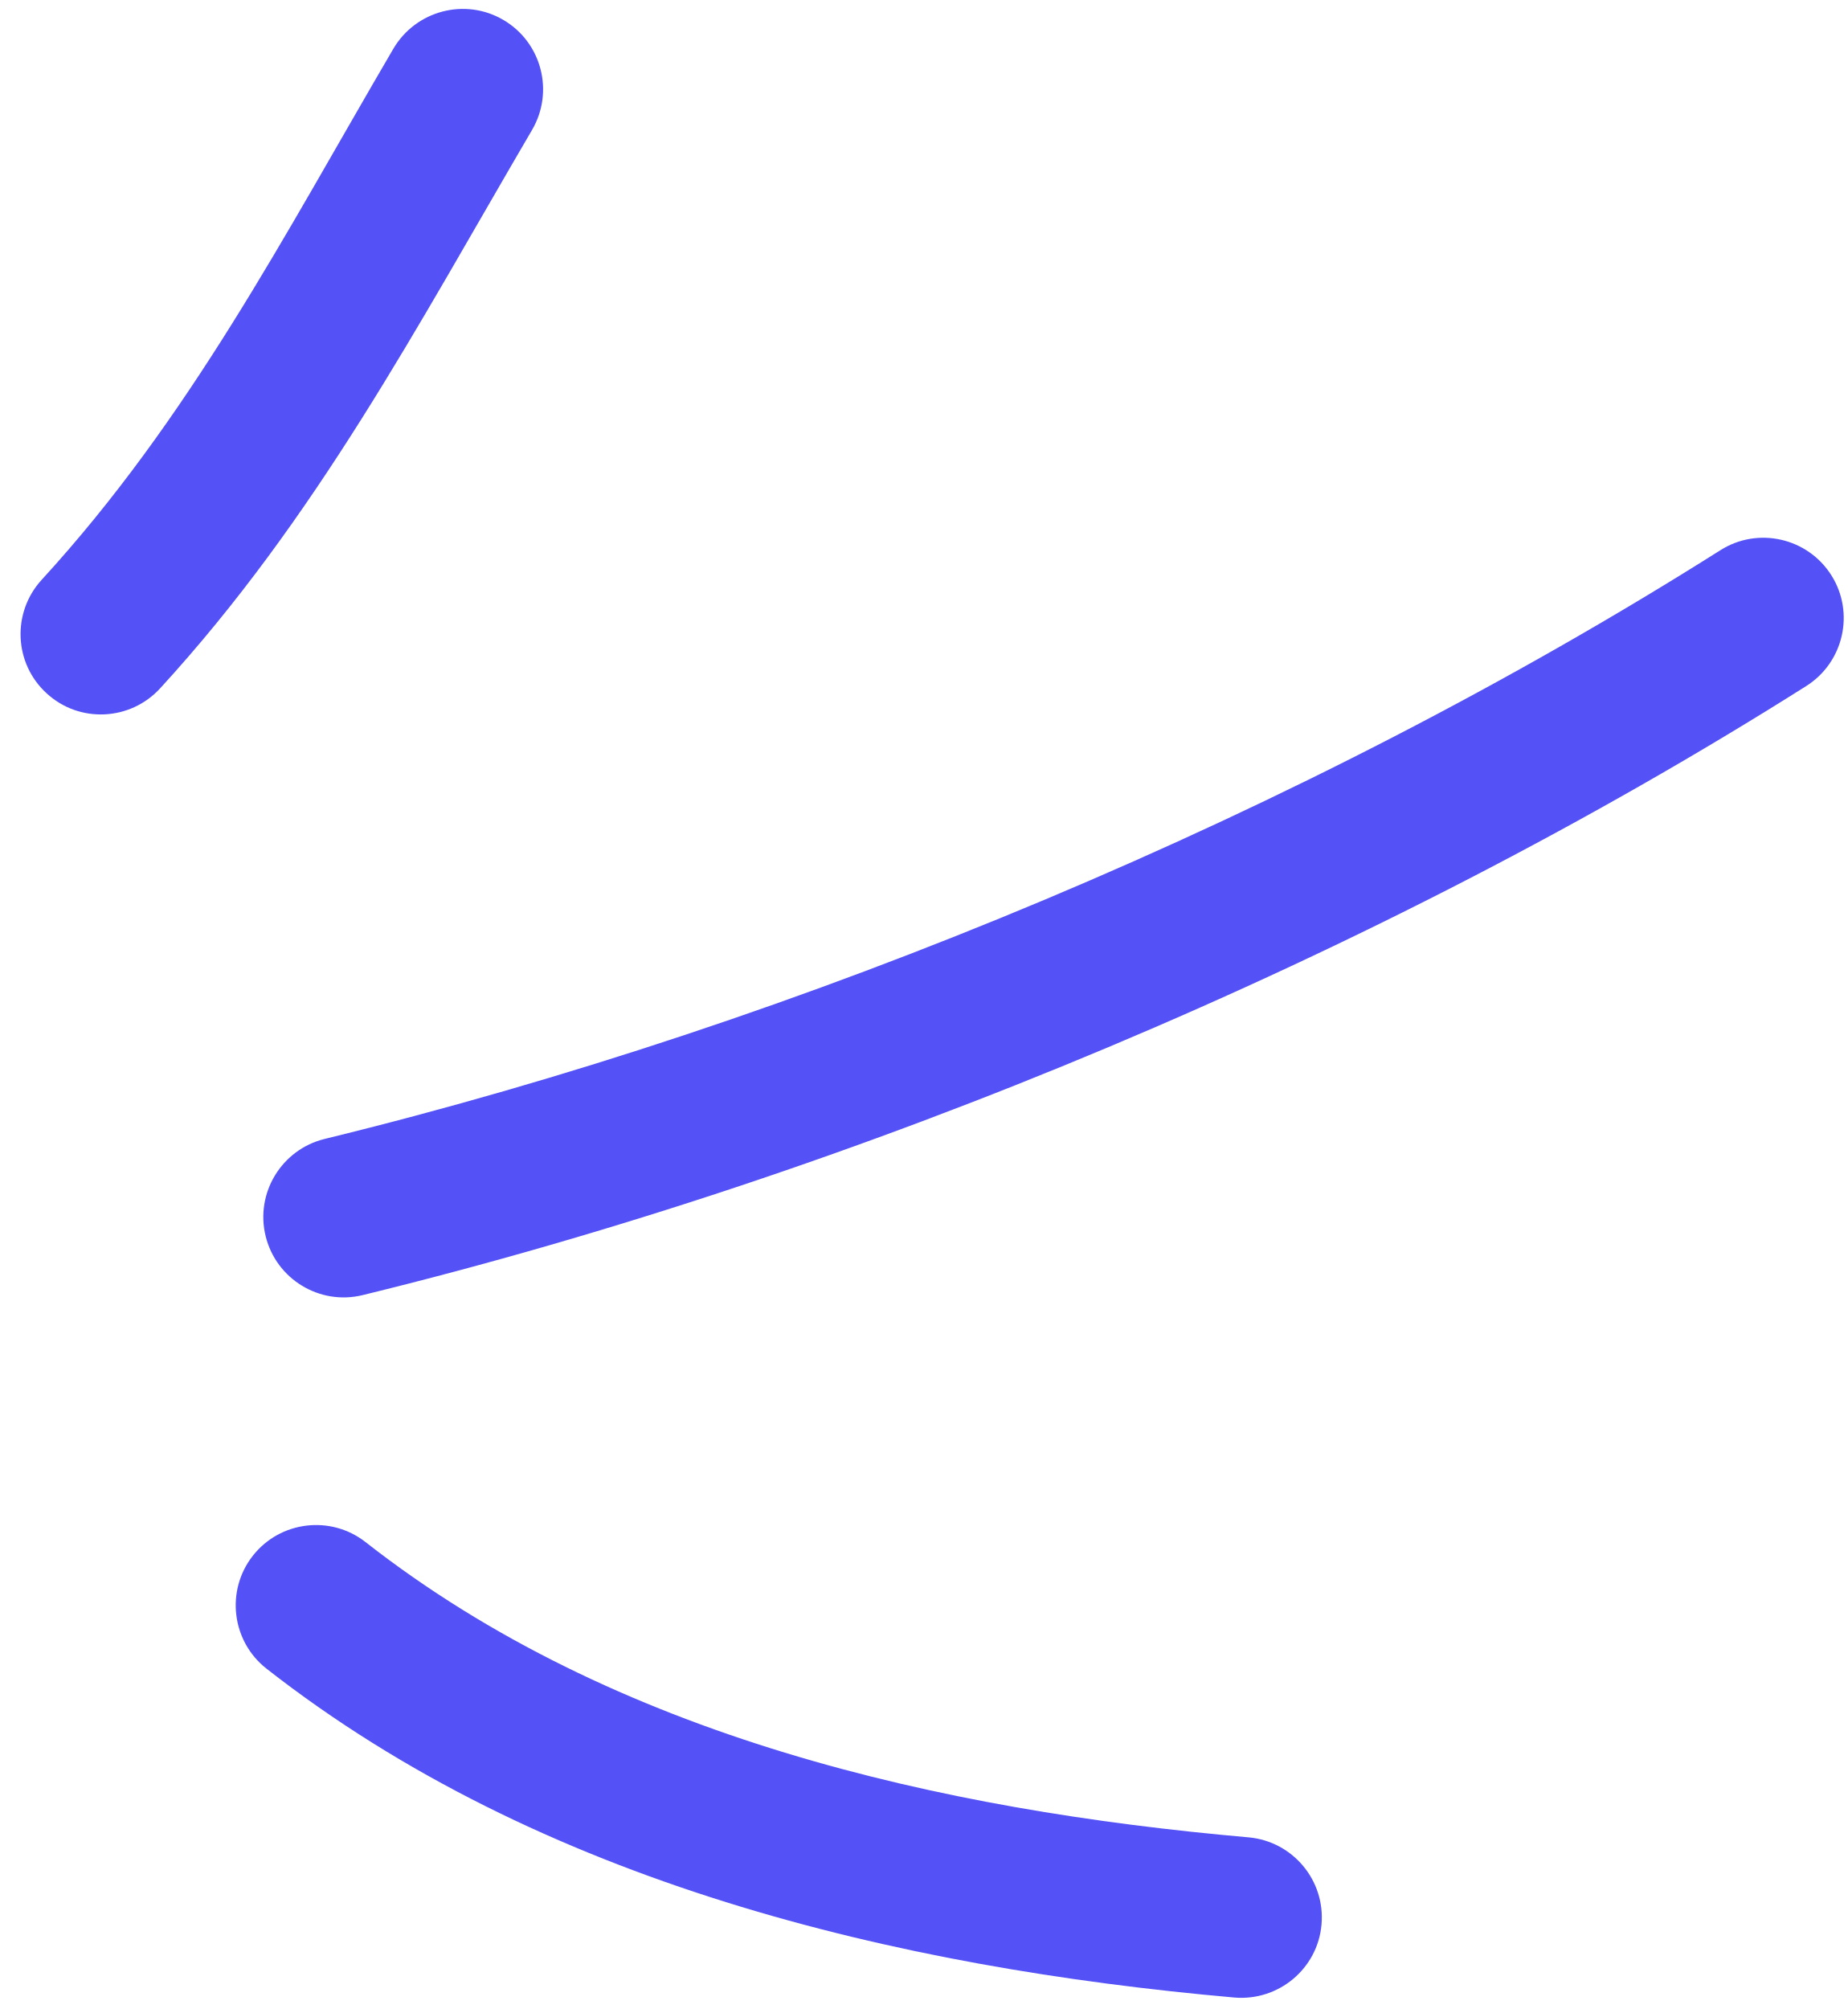
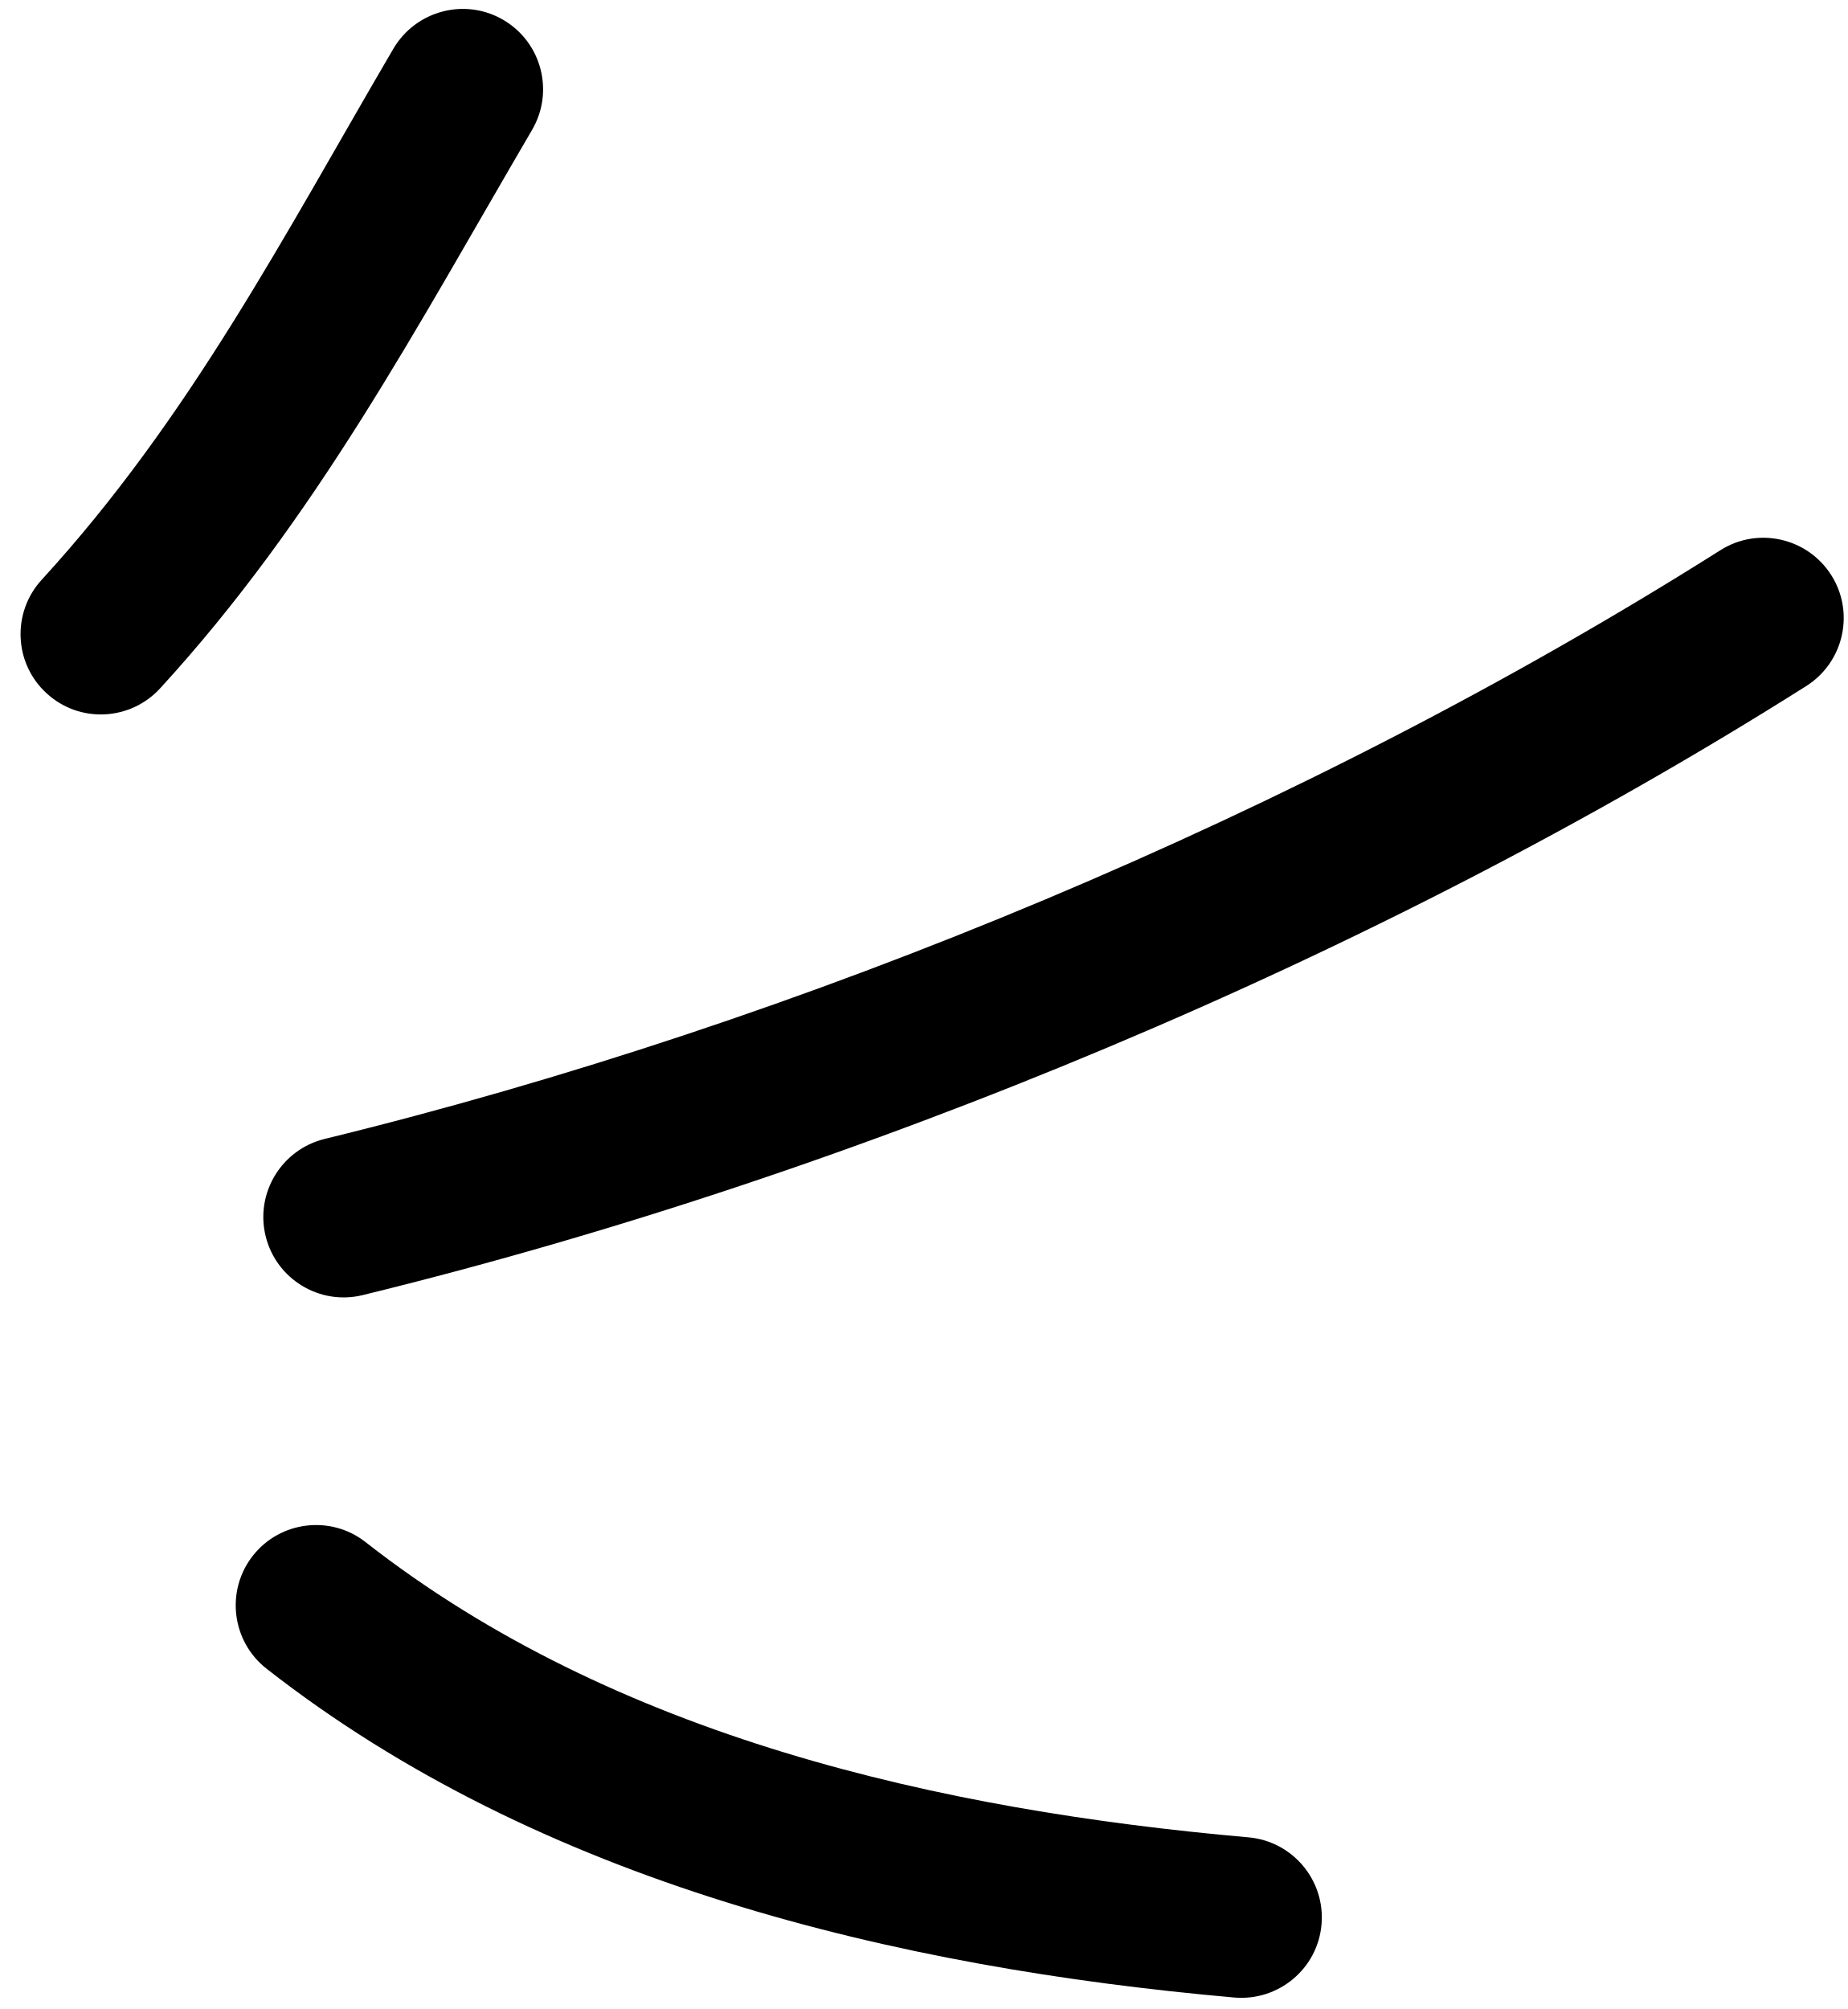
<svg xmlns="http://www.w3.org/2000/svg" width="69" height="75" viewBox="0 0 69 75" fill="none">
-   <path fill-rule="evenodd" clip-rule="evenodd" d="M5.981 25.695C11.812 19.334 15.568 12.19 19.865 4.852C20.704 3.419 20.223 1.582 18.795 0.744C17.366 -0.095 15.525 0.391 14.685 1.823C10.611 8.781 7.094 15.6 1.557 21.644C0.437 22.866 0.518 24.769 1.741 25.883C2.959 27.006 4.862 26.918 5.981 25.695Z" fill="#5452F6" />
-   <path fill-rule="evenodd" clip-rule="evenodd" d="M13.545 48.348C31.945 43.85 51.395 35.753 67.441 25.611C68.842 24.725 69.262 22.869 68.376 21.472C67.489 20.075 65.636 19.653 64.236 20.54C48.719 30.345 29.91 38.176 12.12 42.519C10.511 42.914 9.524 44.54 9.918 46.147C10.312 47.753 11.935 48.744 13.545 48.348Z" fill="#5452F6" />
-   <path fill-rule="evenodd" clip-rule="evenodd" d="M9.95 62.294C20.155 70.284 33.446 73.454 46.09 74.572C47.742 74.712 49.199 73.492 49.342 71.849C49.489 70.197 48.267 68.741 46.62 68.592C35.102 67.578 22.944 64.846 13.649 57.57C12.345 56.549 10.457 56.781 9.438 58.082C8.419 59.382 8.647 61.273 9.95 62.294Z" fill="#5452F6" />
+   <path fill-rule="evenodd" clip-rule="evenodd" d="M5.981 25.695C11.812 19.334 15.568 12.19 19.865 4.852C20.704 3.419 20.223 1.582 18.795 0.744C17.366 -0.095 15.525 0.391 14.685 1.823C10.611 8.781 7.094 15.6 1.557 21.644C0.437 22.866 0.518 24.769 1.741 25.883C2.959 27.006 4.862 26.918 5.981 25.695Z" fill="currentColor" />
+   <path fill-rule="evenodd" clip-rule="evenodd" d="M13.545 48.348C31.945 43.85 51.395 35.753 67.441 25.611C68.842 24.725 69.262 22.869 68.376 21.472C67.489 20.075 65.636 19.653 64.236 20.54C48.719 30.345 29.91 38.176 12.12 42.519C10.511 42.914 9.524 44.54 9.918 46.147C10.312 47.753 11.935 48.744 13.545 48.348Z" fill="currentColor" />
+   <path fill-rule="evenodd" clip-rule="evenodd" d="M9.95 62.294C20.155 70.284 33.446 73.454 46.09 74.572C47.742 74.712 49.199 73.492 49.342 71.849C49.489 70.197 48.267 68.741 46.62 68.592C35.102 67.578 22.944 64.846 13.649 57.57C12.345 56.549 10.457 56.781 9.438 58.082C8.419 59.382 8.647 61.273 9.95 62.294Z" fill="currentColor" />
</svg>
